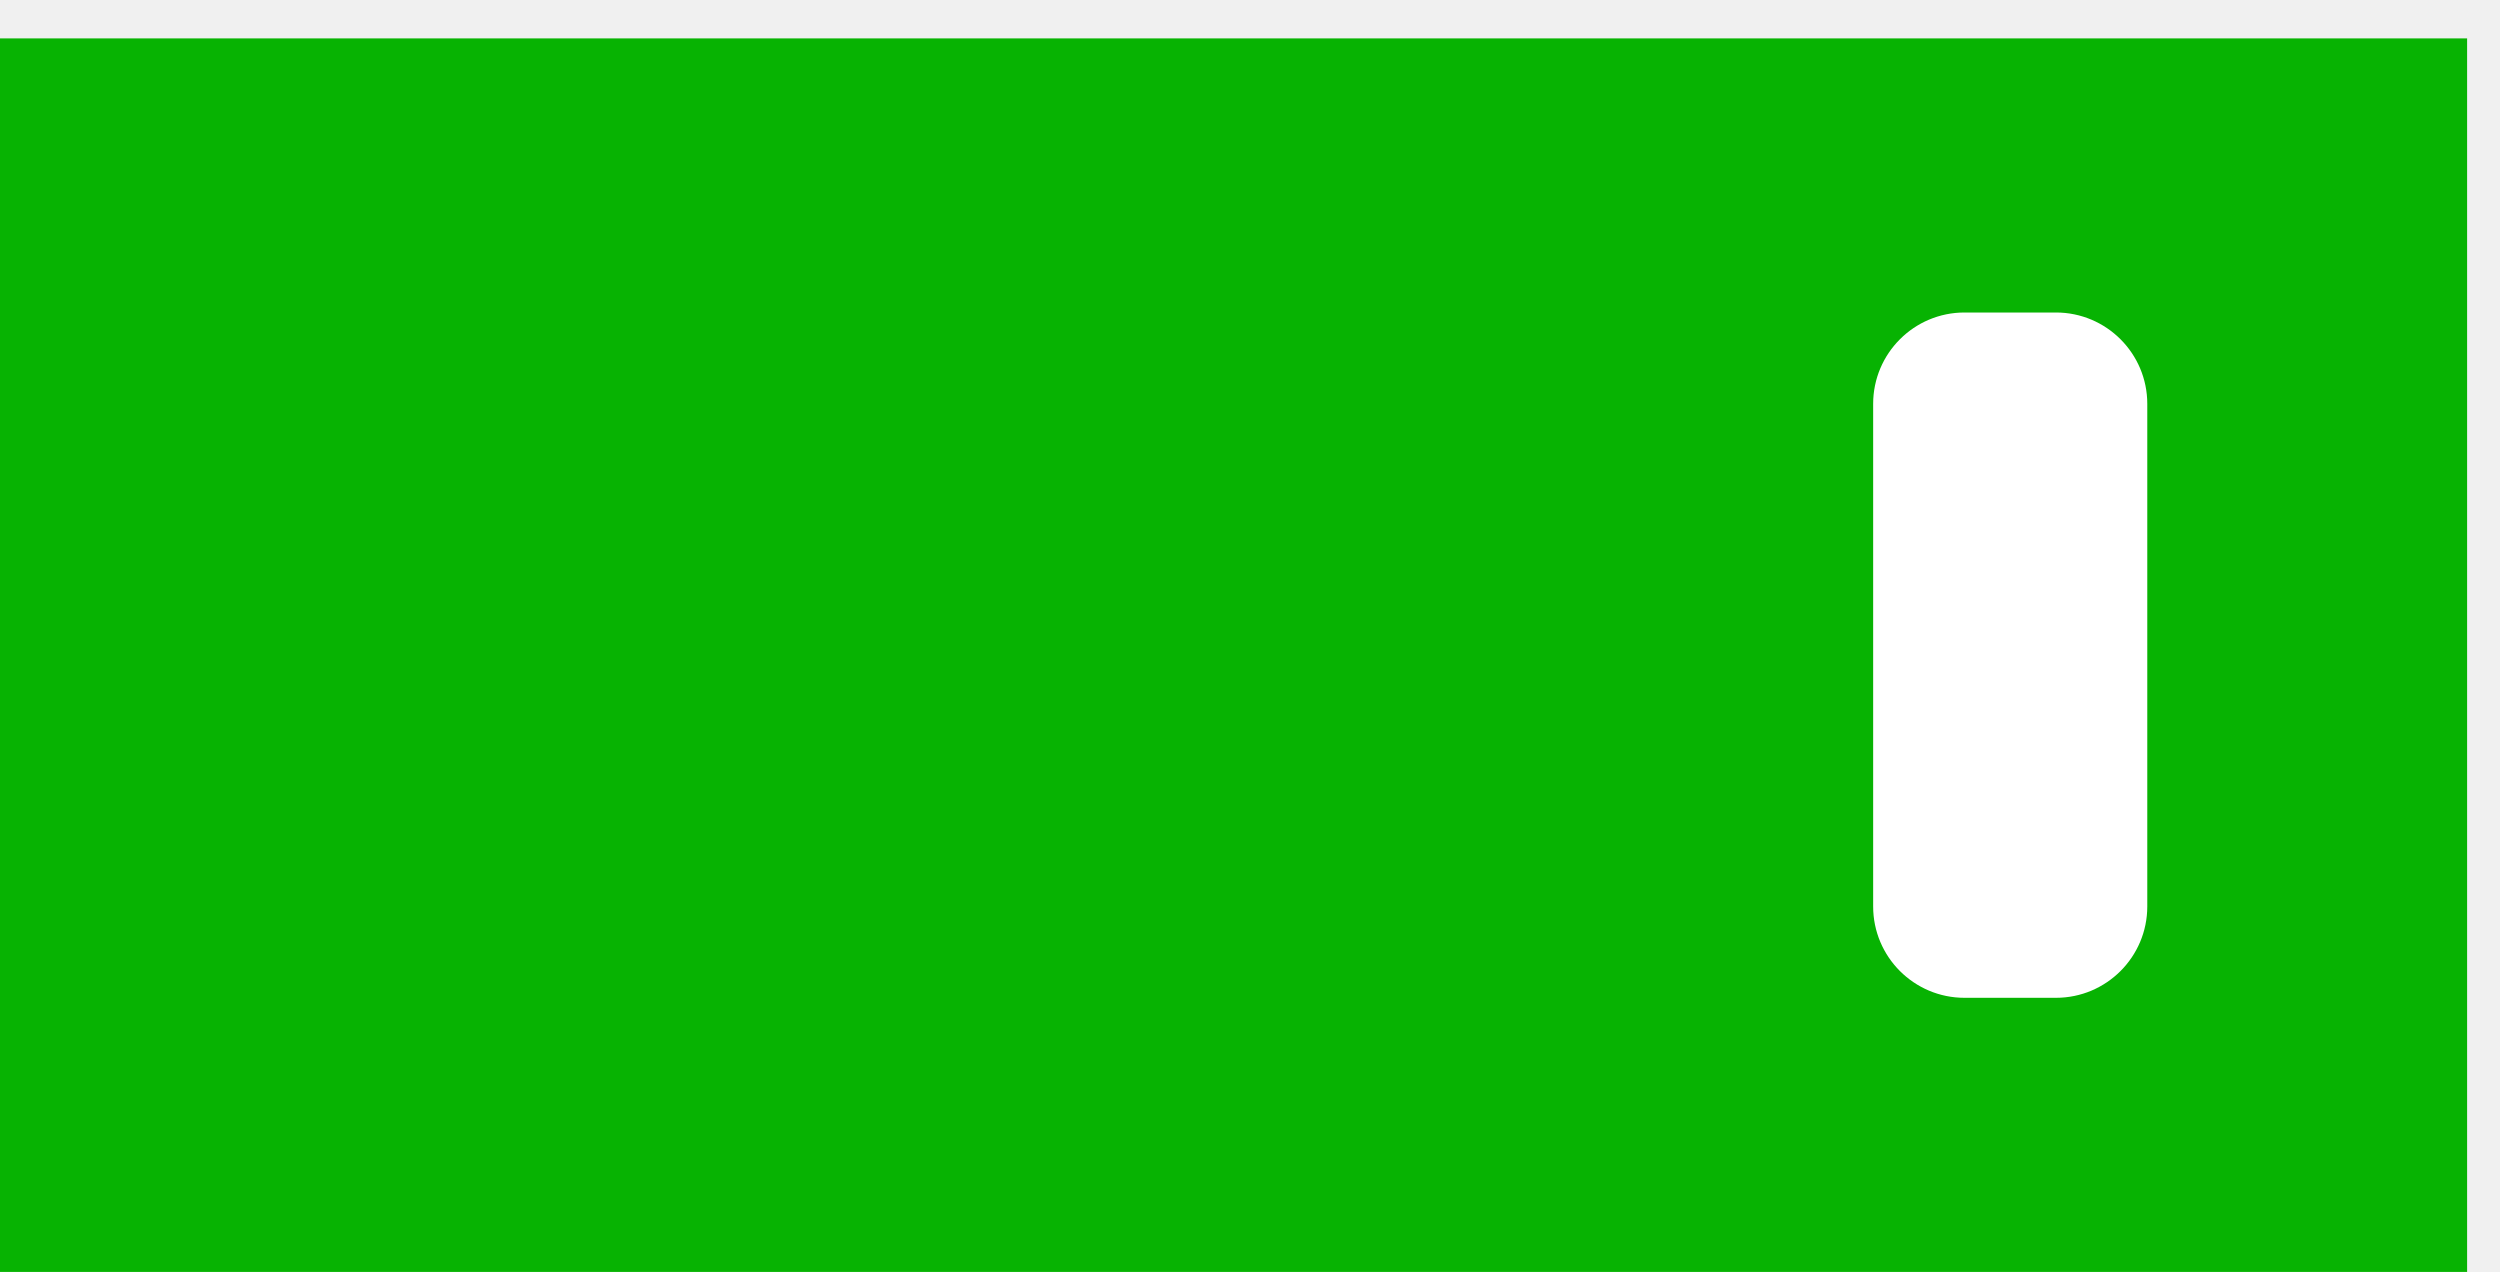
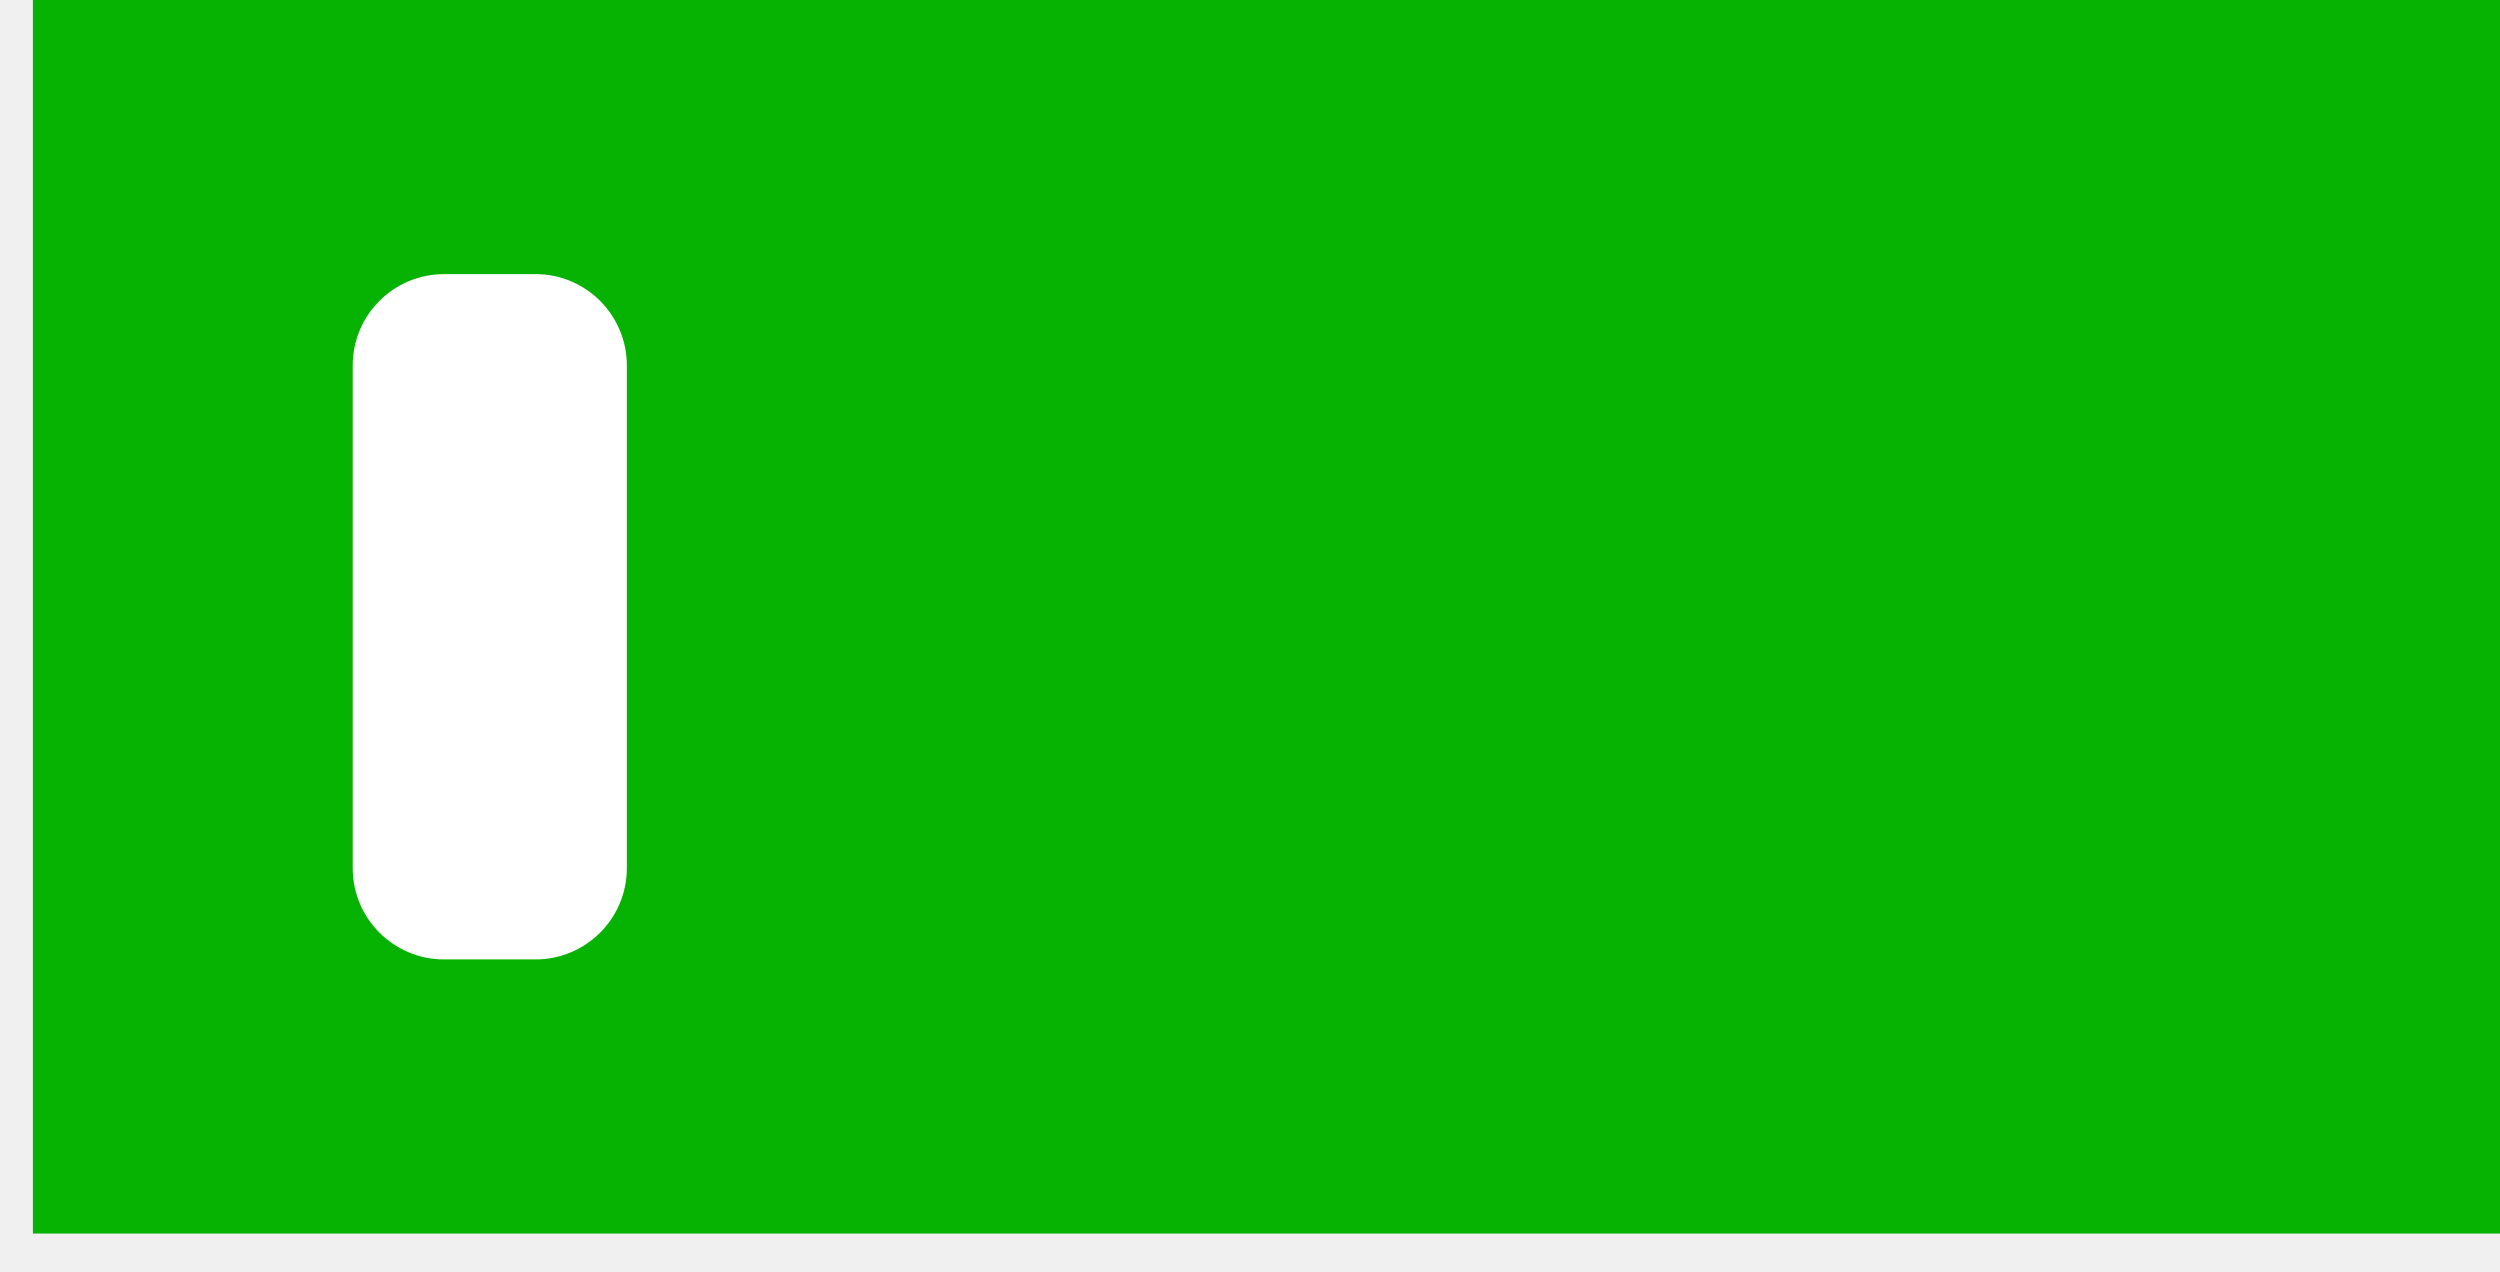
- <svg xmlns="http://www.w3.org/2000/svg" width="57" height="29" viewBox="0 0 57 29" fill="none">
-   <g clip-path="url(#clip0_760_8)">
-     <path fill-rule="evenodd" clip-rule="evenodd" d="M0 29L3.68815e-06 0.875L56.25 0.875L56.25 29L0 29Z" fill="#07B302" />
-     <path d="M42.708 9.208L42.708 20.667C42.708 21.817 43.641 22.75 44.791 22.75L46.875 22.75C48.025 22.75 48.958 21.817 48.958 20.667L48.958 9.208C48.958 8.058 48.025 7.125 46.875 7.125L44.791 7.125C43.641 7.125 42.708 8.058 42.708 9.208Z" fill="white" />
+ <svg xmlns="http://www.w3.org/2000/svg" width="57" height="29" viewBox="0 0 57 29">
+   <g fill="none" fill-rule="evenodd" transform="rotate(90 28.5 28.5)">
+     <path fill="#07B302" d="M0 0h28.125v56.25H0z" />
+     <rect width="15.625" height="6.25" x="6.25" y="42.708" fill="#FFF" rx="2.083" />
  </g>
-   <defs>
-     <clipPath id="clip0_760_8">
-       <rect width="29" height="57" fill="white" transform="translate(0 29) rotate(-90)" />
-     </clipPath>
-   </defs>
</svg>
